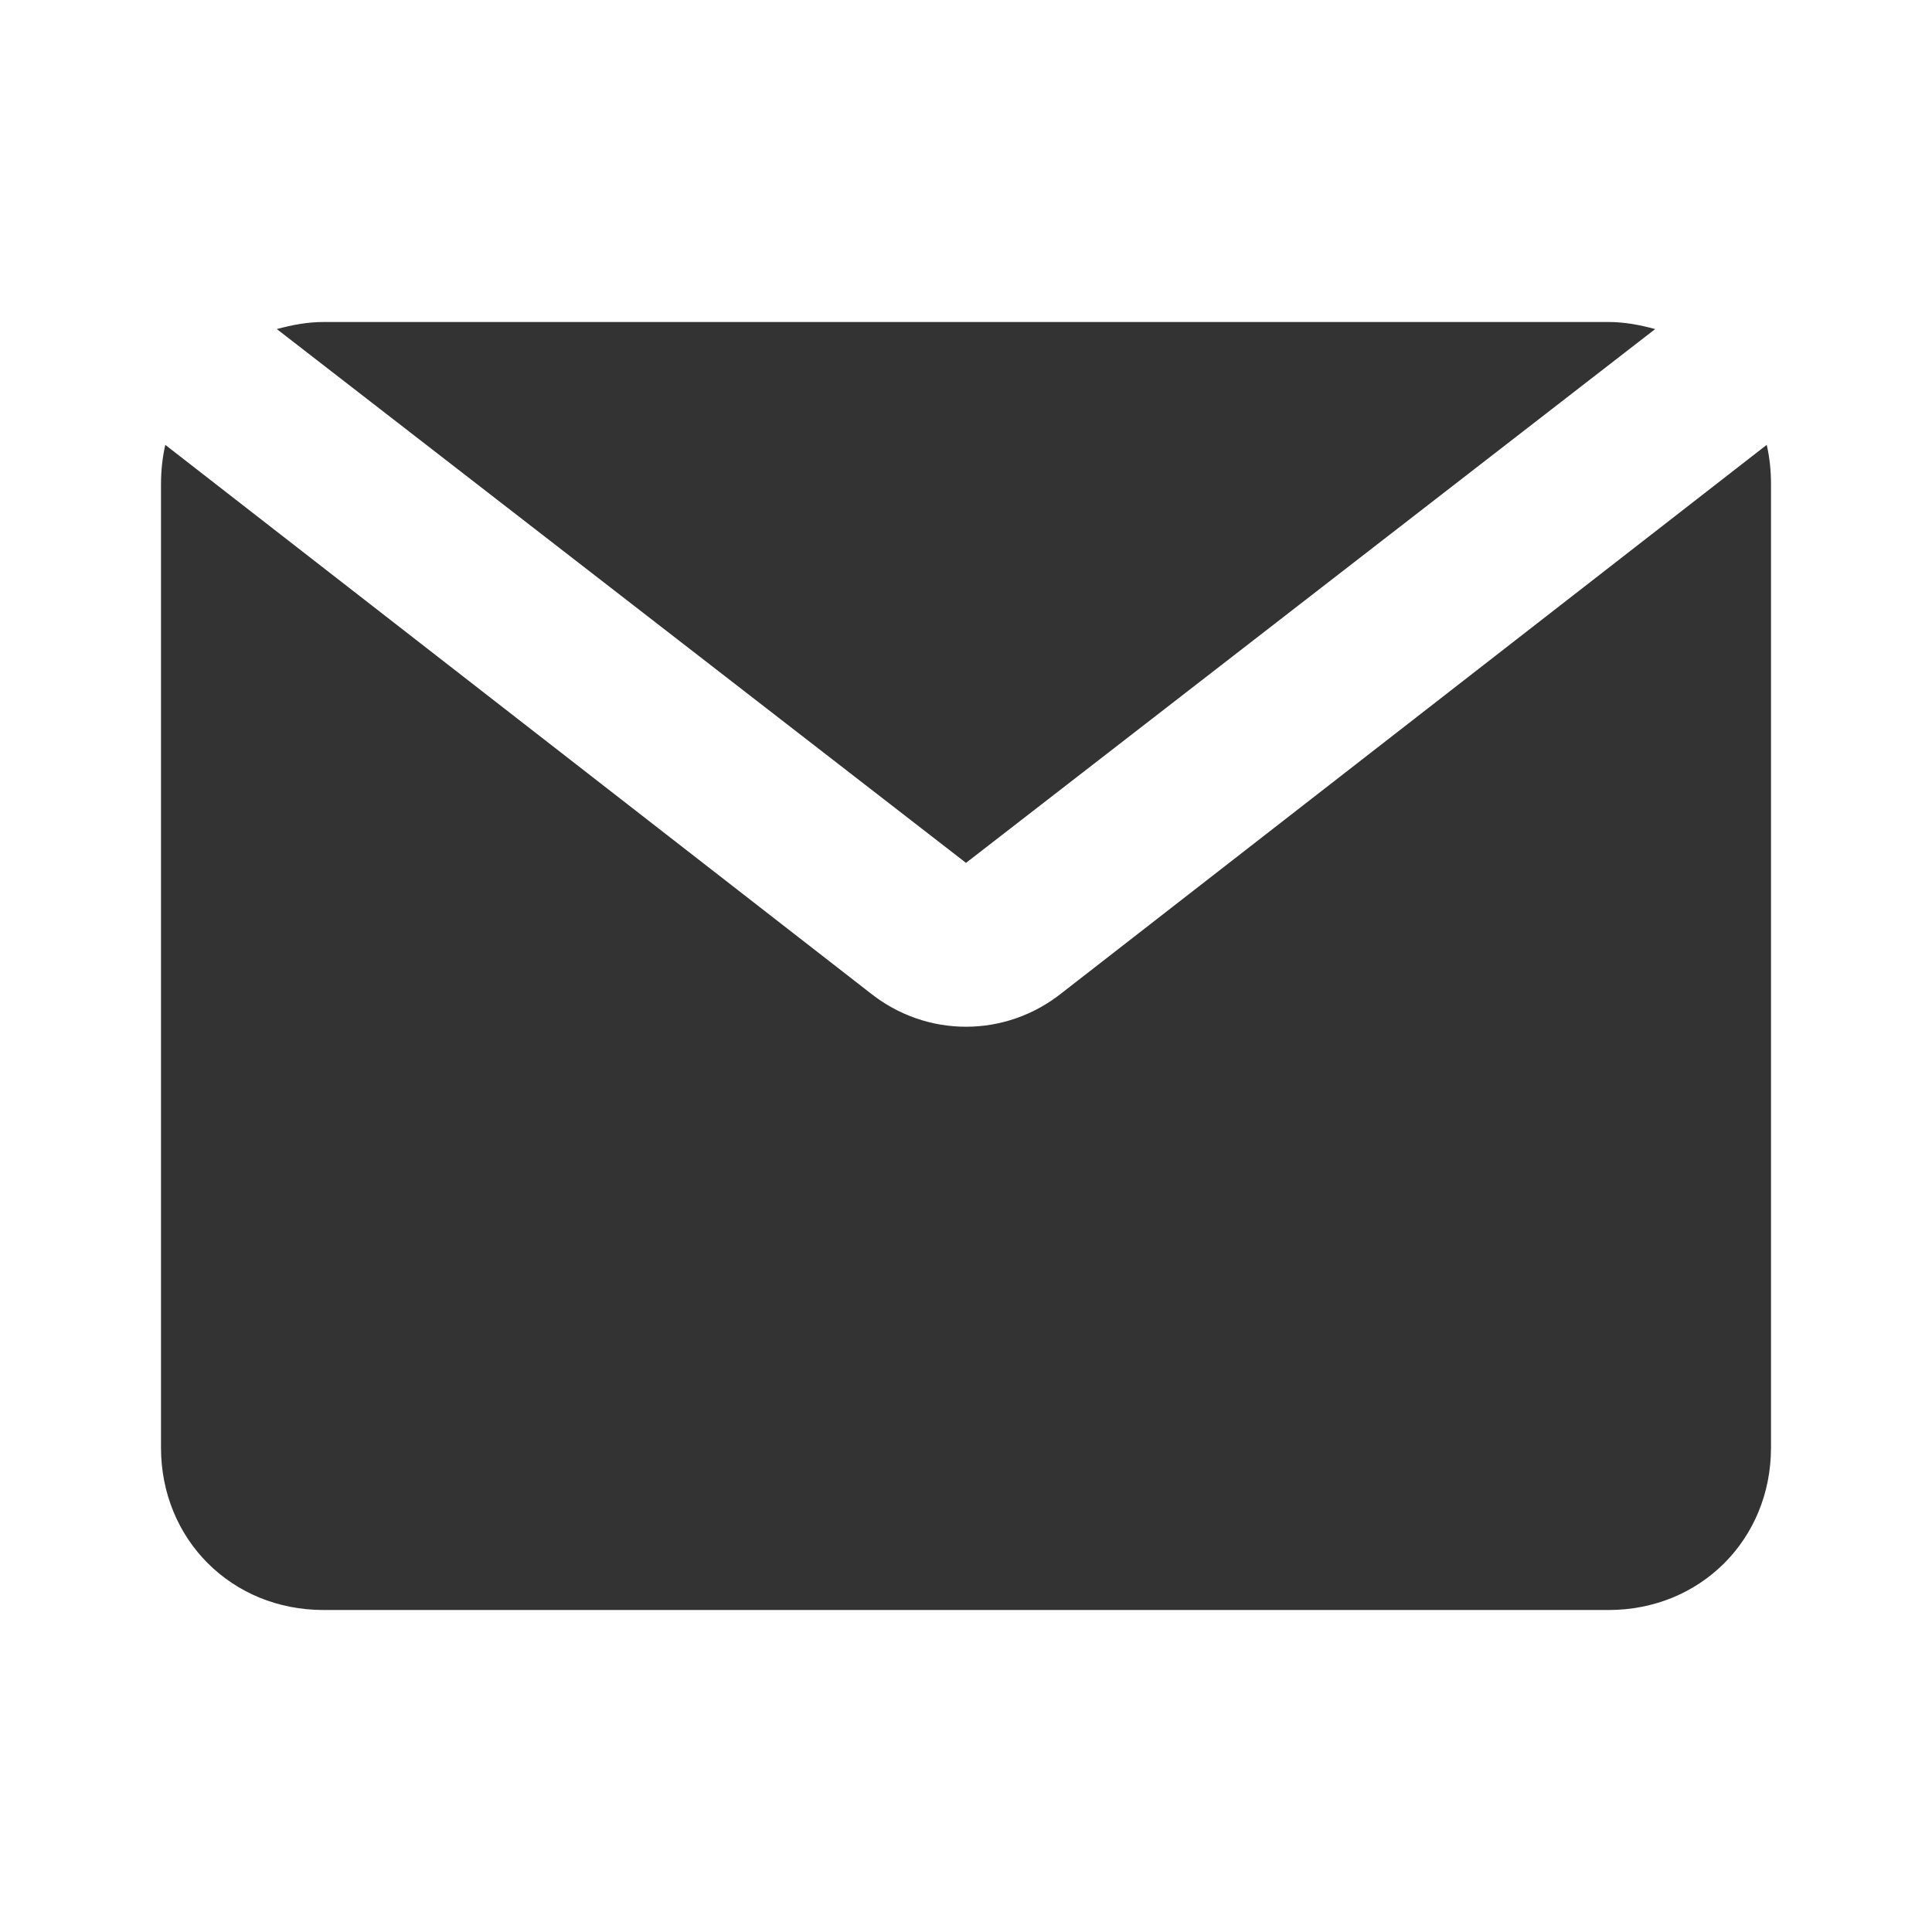
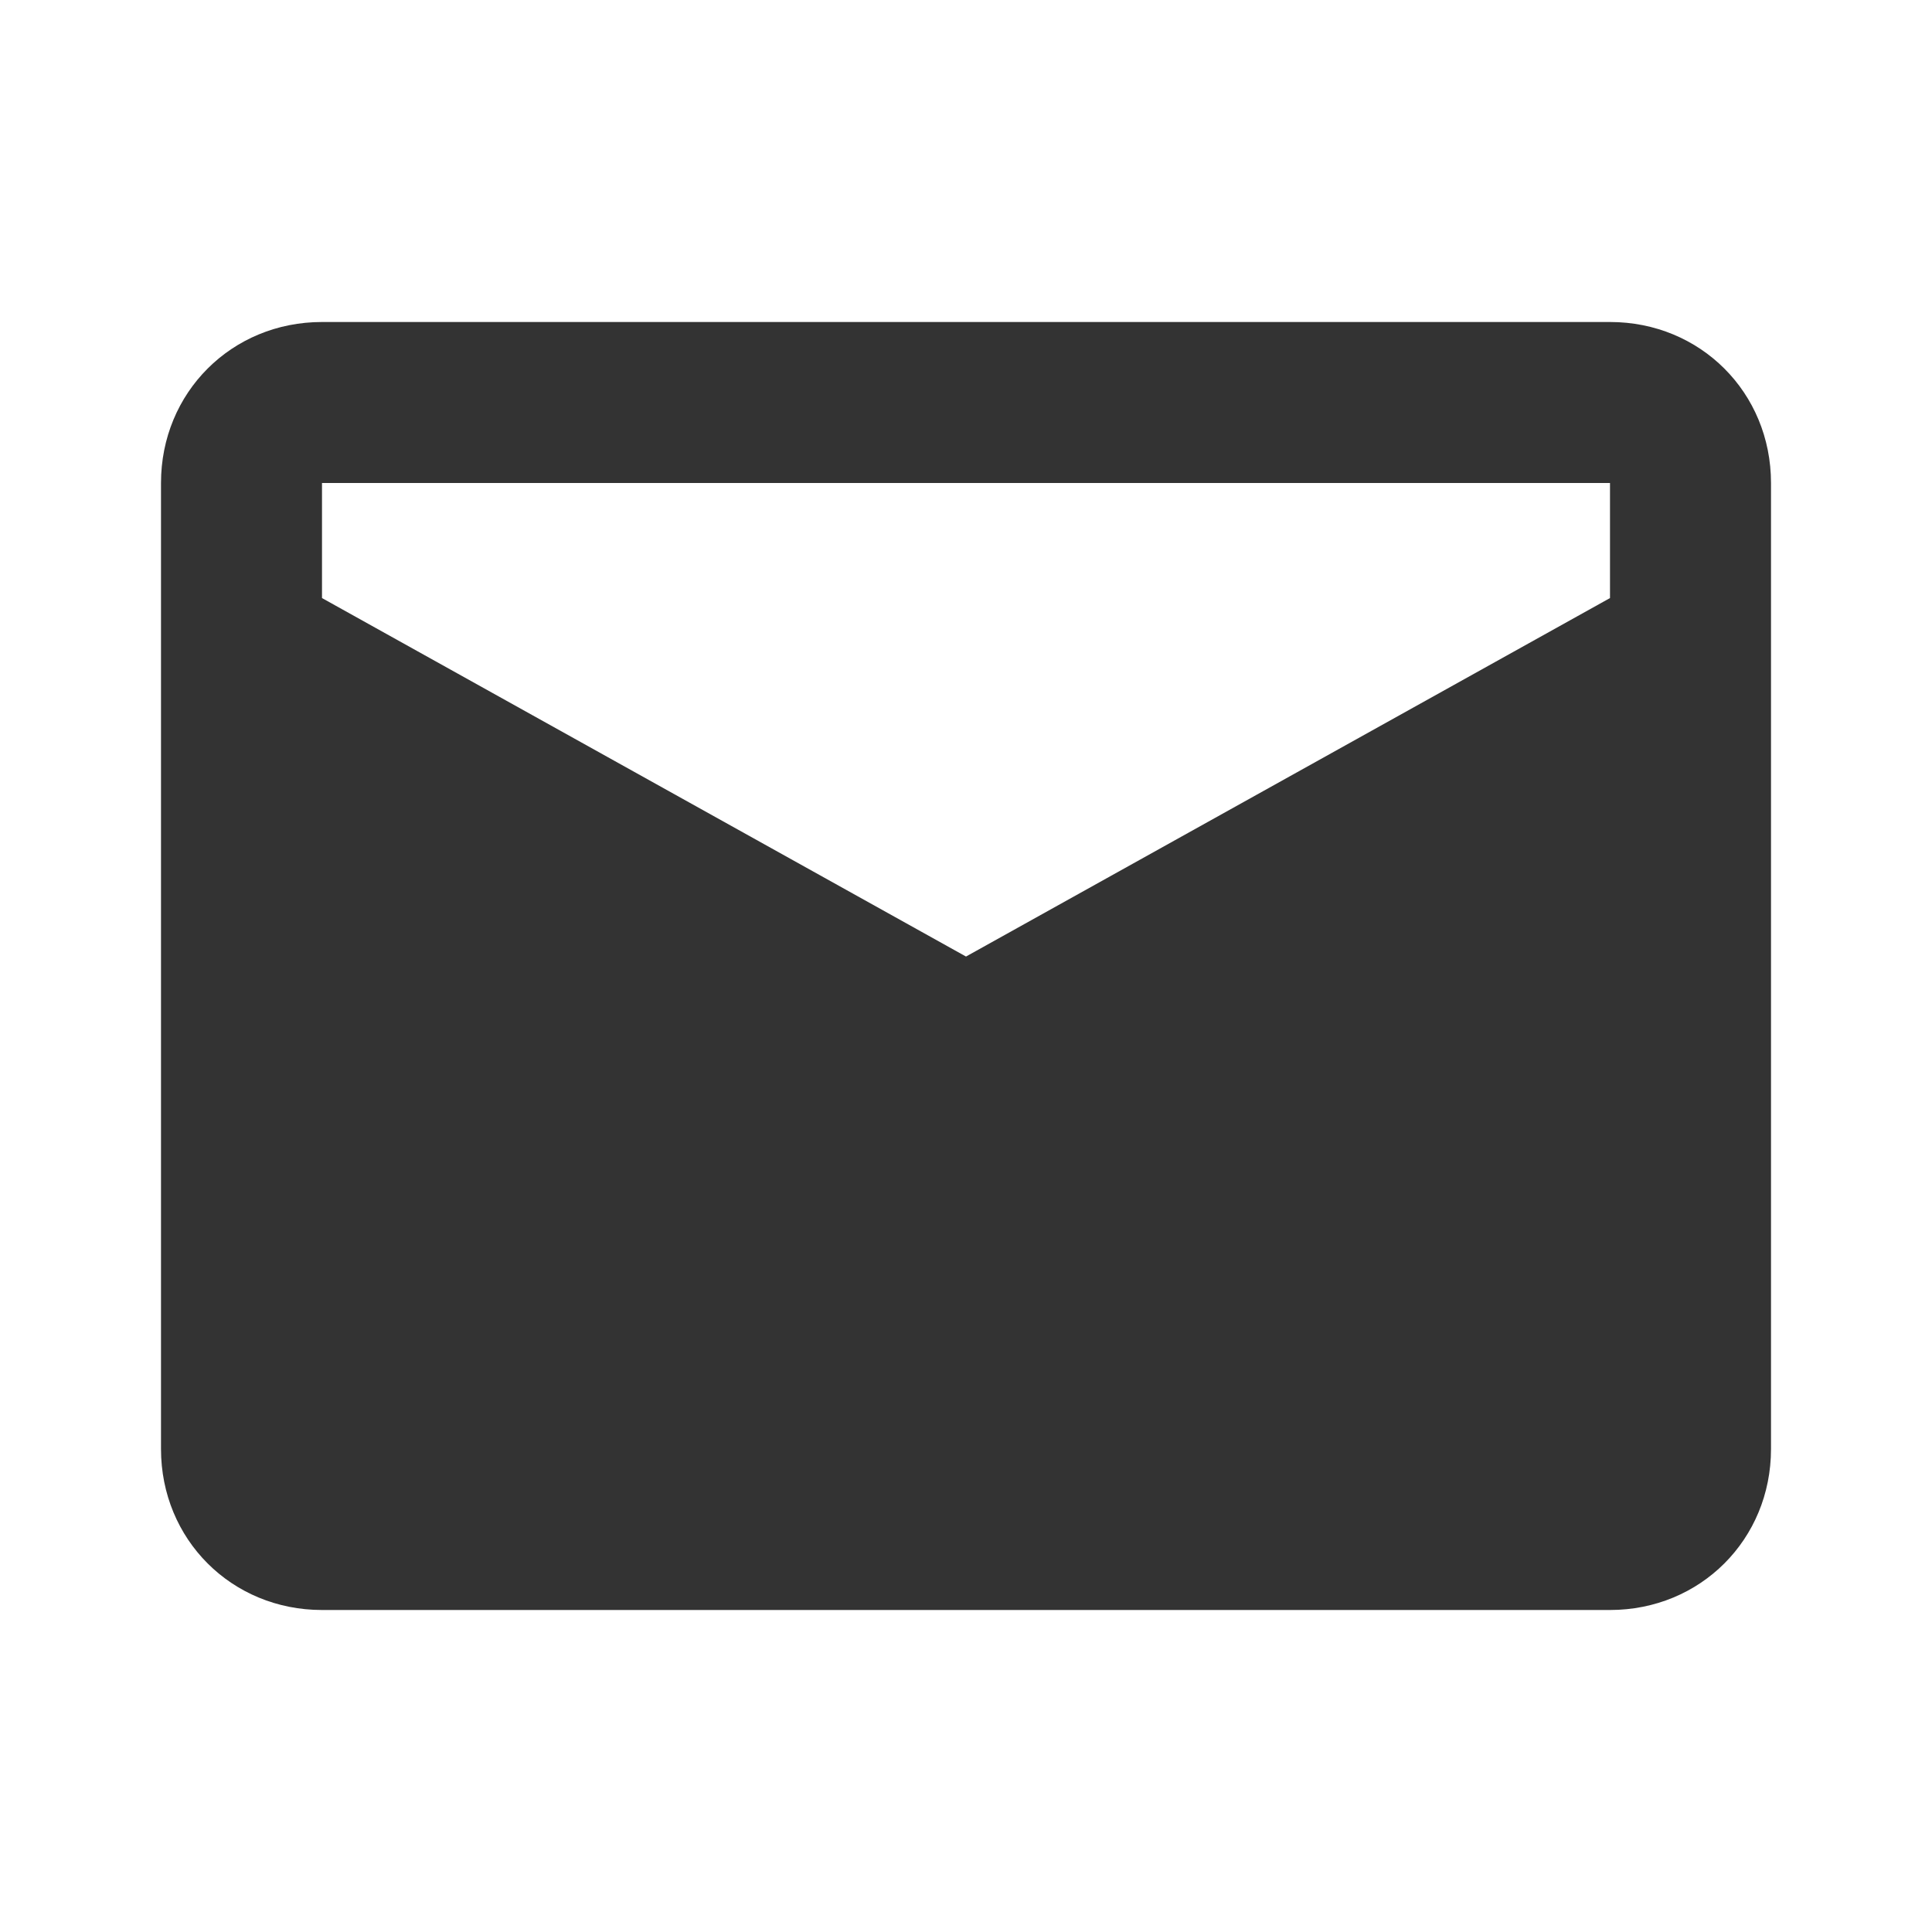
<svg xmlns="http://www.w3.org/2000/svg" width="24" height="24" viewBox="0 0 24 24" fill="none">
-   <path d="M2 17.983C2 19.123 2.877 20 4.018 20H19.983C21.123 20 22 19.123 22 17.983V6.018C22 5.842 21.983 5.684 21.947 5.526L13.193 12.333C12.491 12.895 11.509 12.895 10.807 12.333L2.053 5.526C2.018 5.684 2 5.842 2 6.018V17.983ZM3.439 4.088L12 10.719L20.561 4.088C20.368 4.035 20.175 4 19.983 4H4.018C3.825 4 3.632 4.035 3.439 4.088Z" fill="#333333" />
+   <path d="M4 6H20V18H4V6ZM2 6V18C2 19.123 2.877 20 4 20H20C21.123 20 22 19.123 22 18V6C22 4.877 21.123 4 20 4H4C2.877 4 2 4.877 2 6ZM22 18V6.316L11.947 11.912H12.053L2 6.316V18C2 19.123 2.877 20 4 20H20C21.123 20 22 19.123 22 18Z" fill="#333333" />
</svg>
